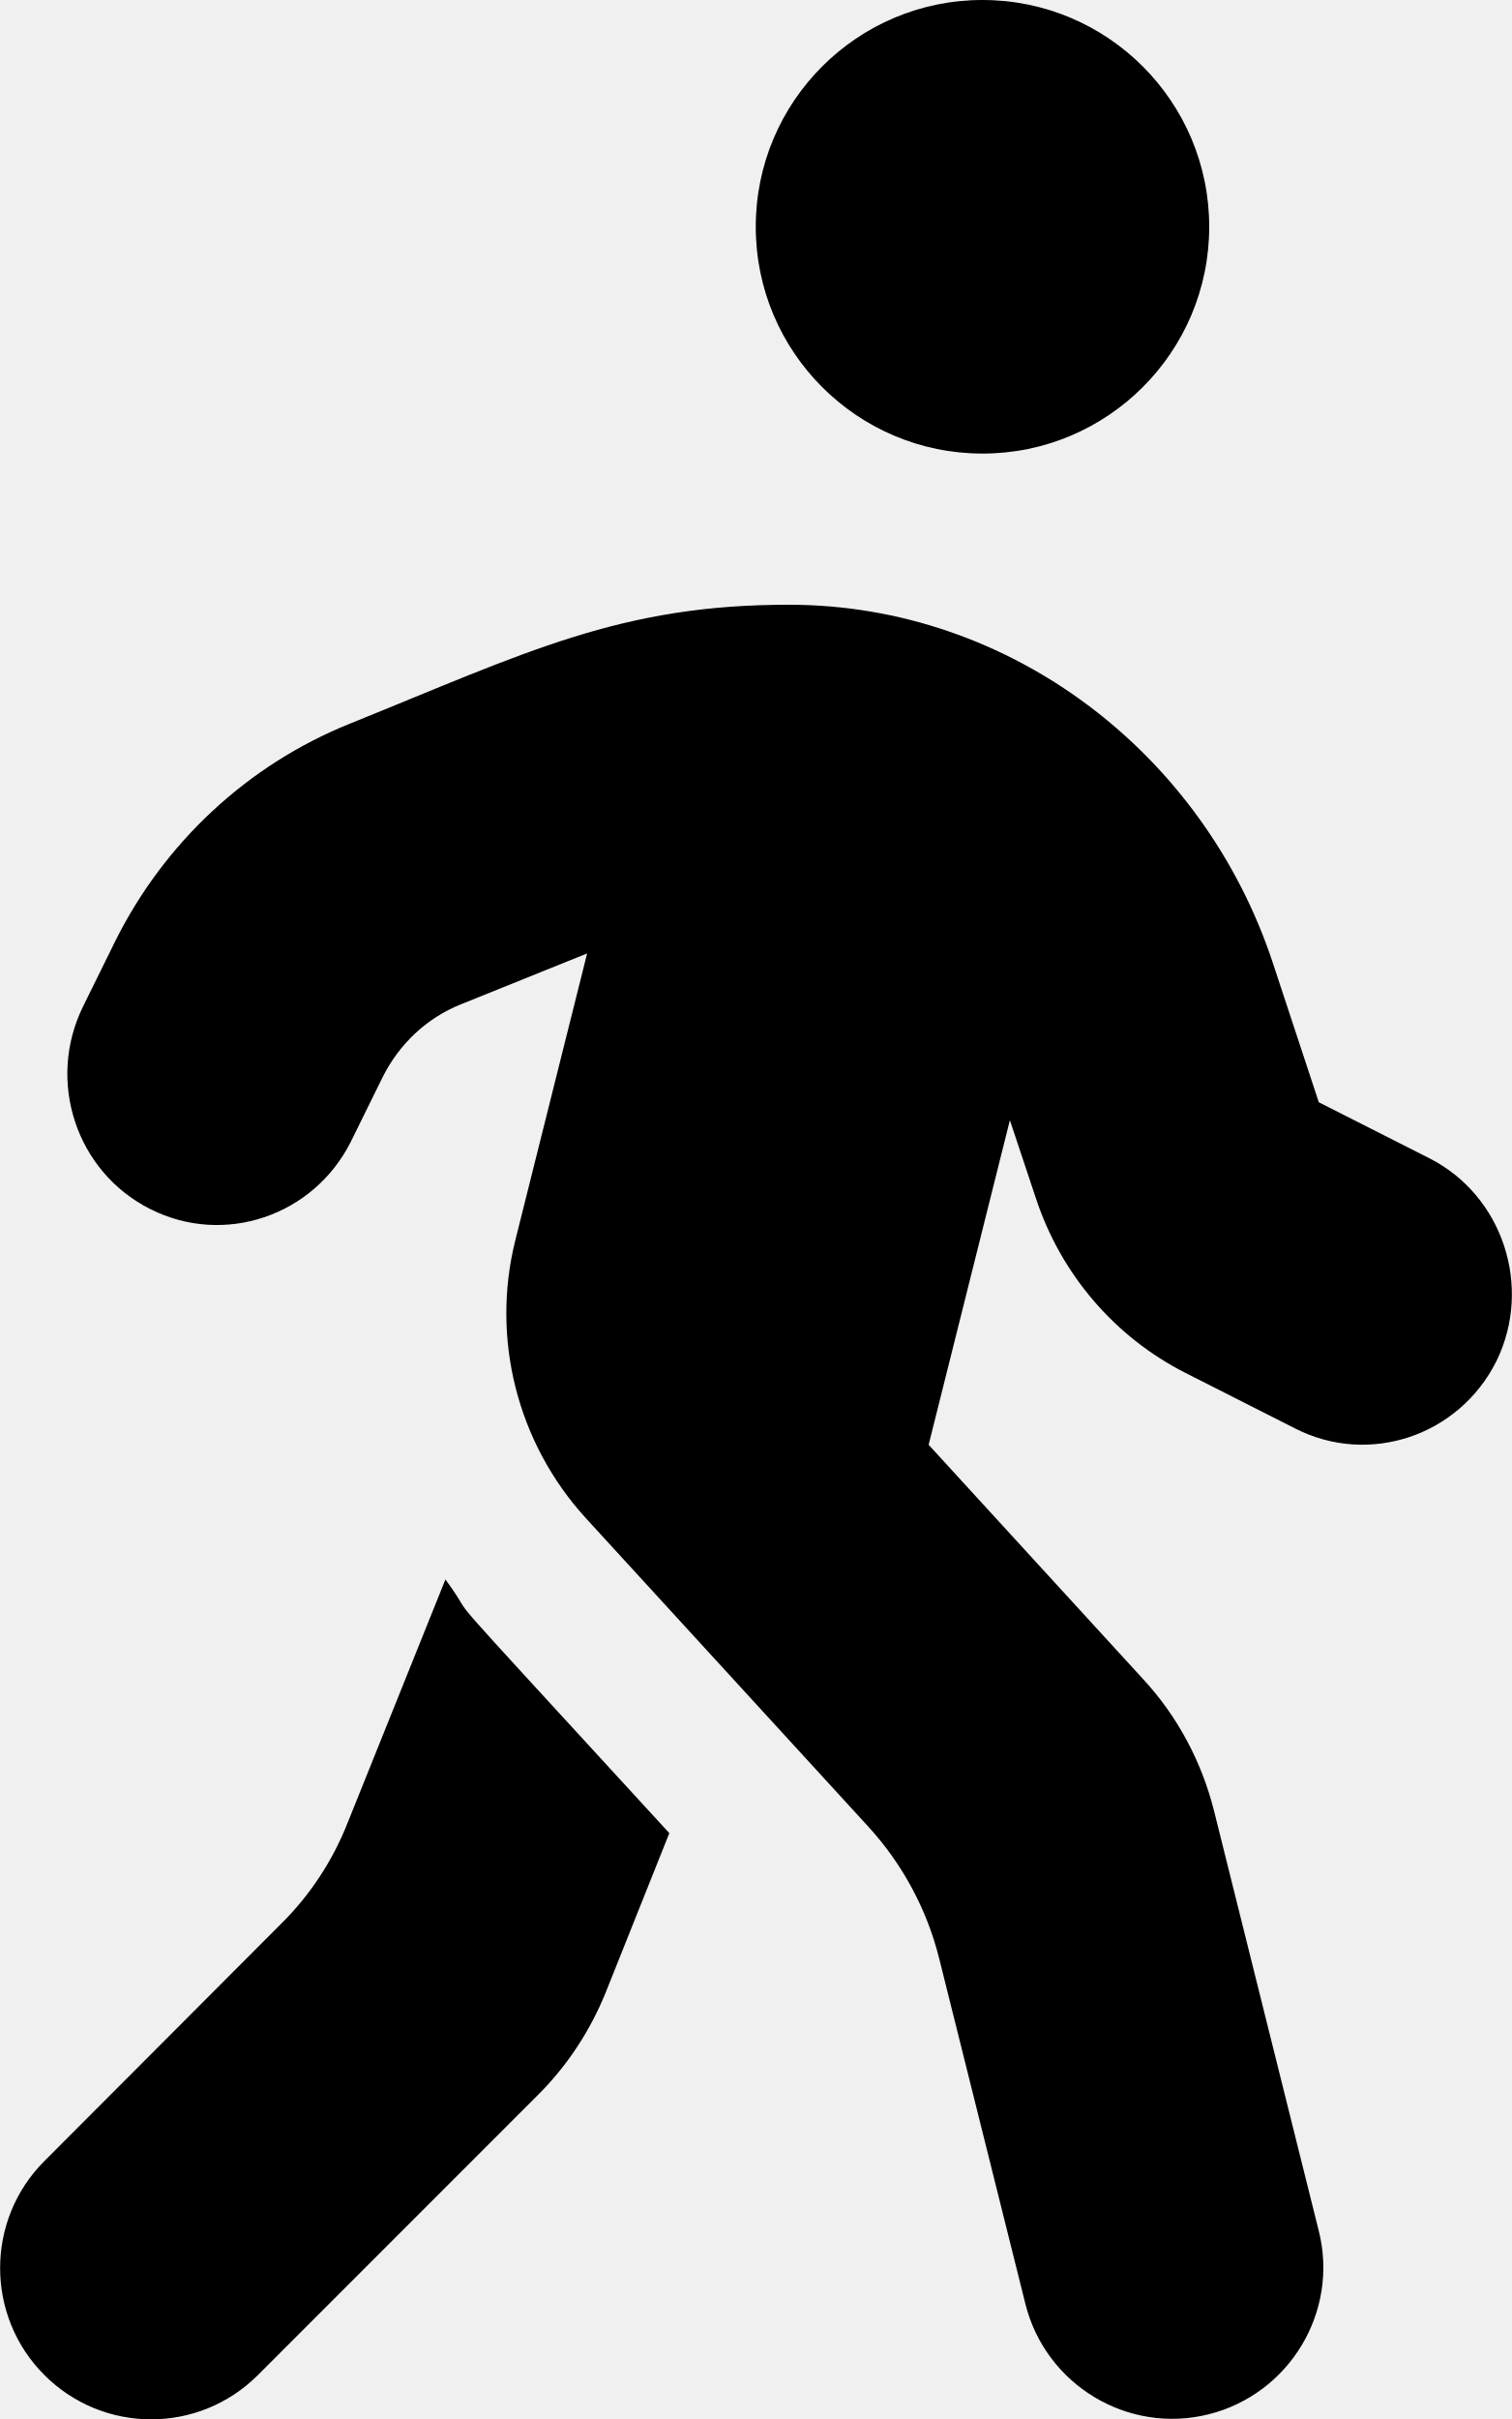
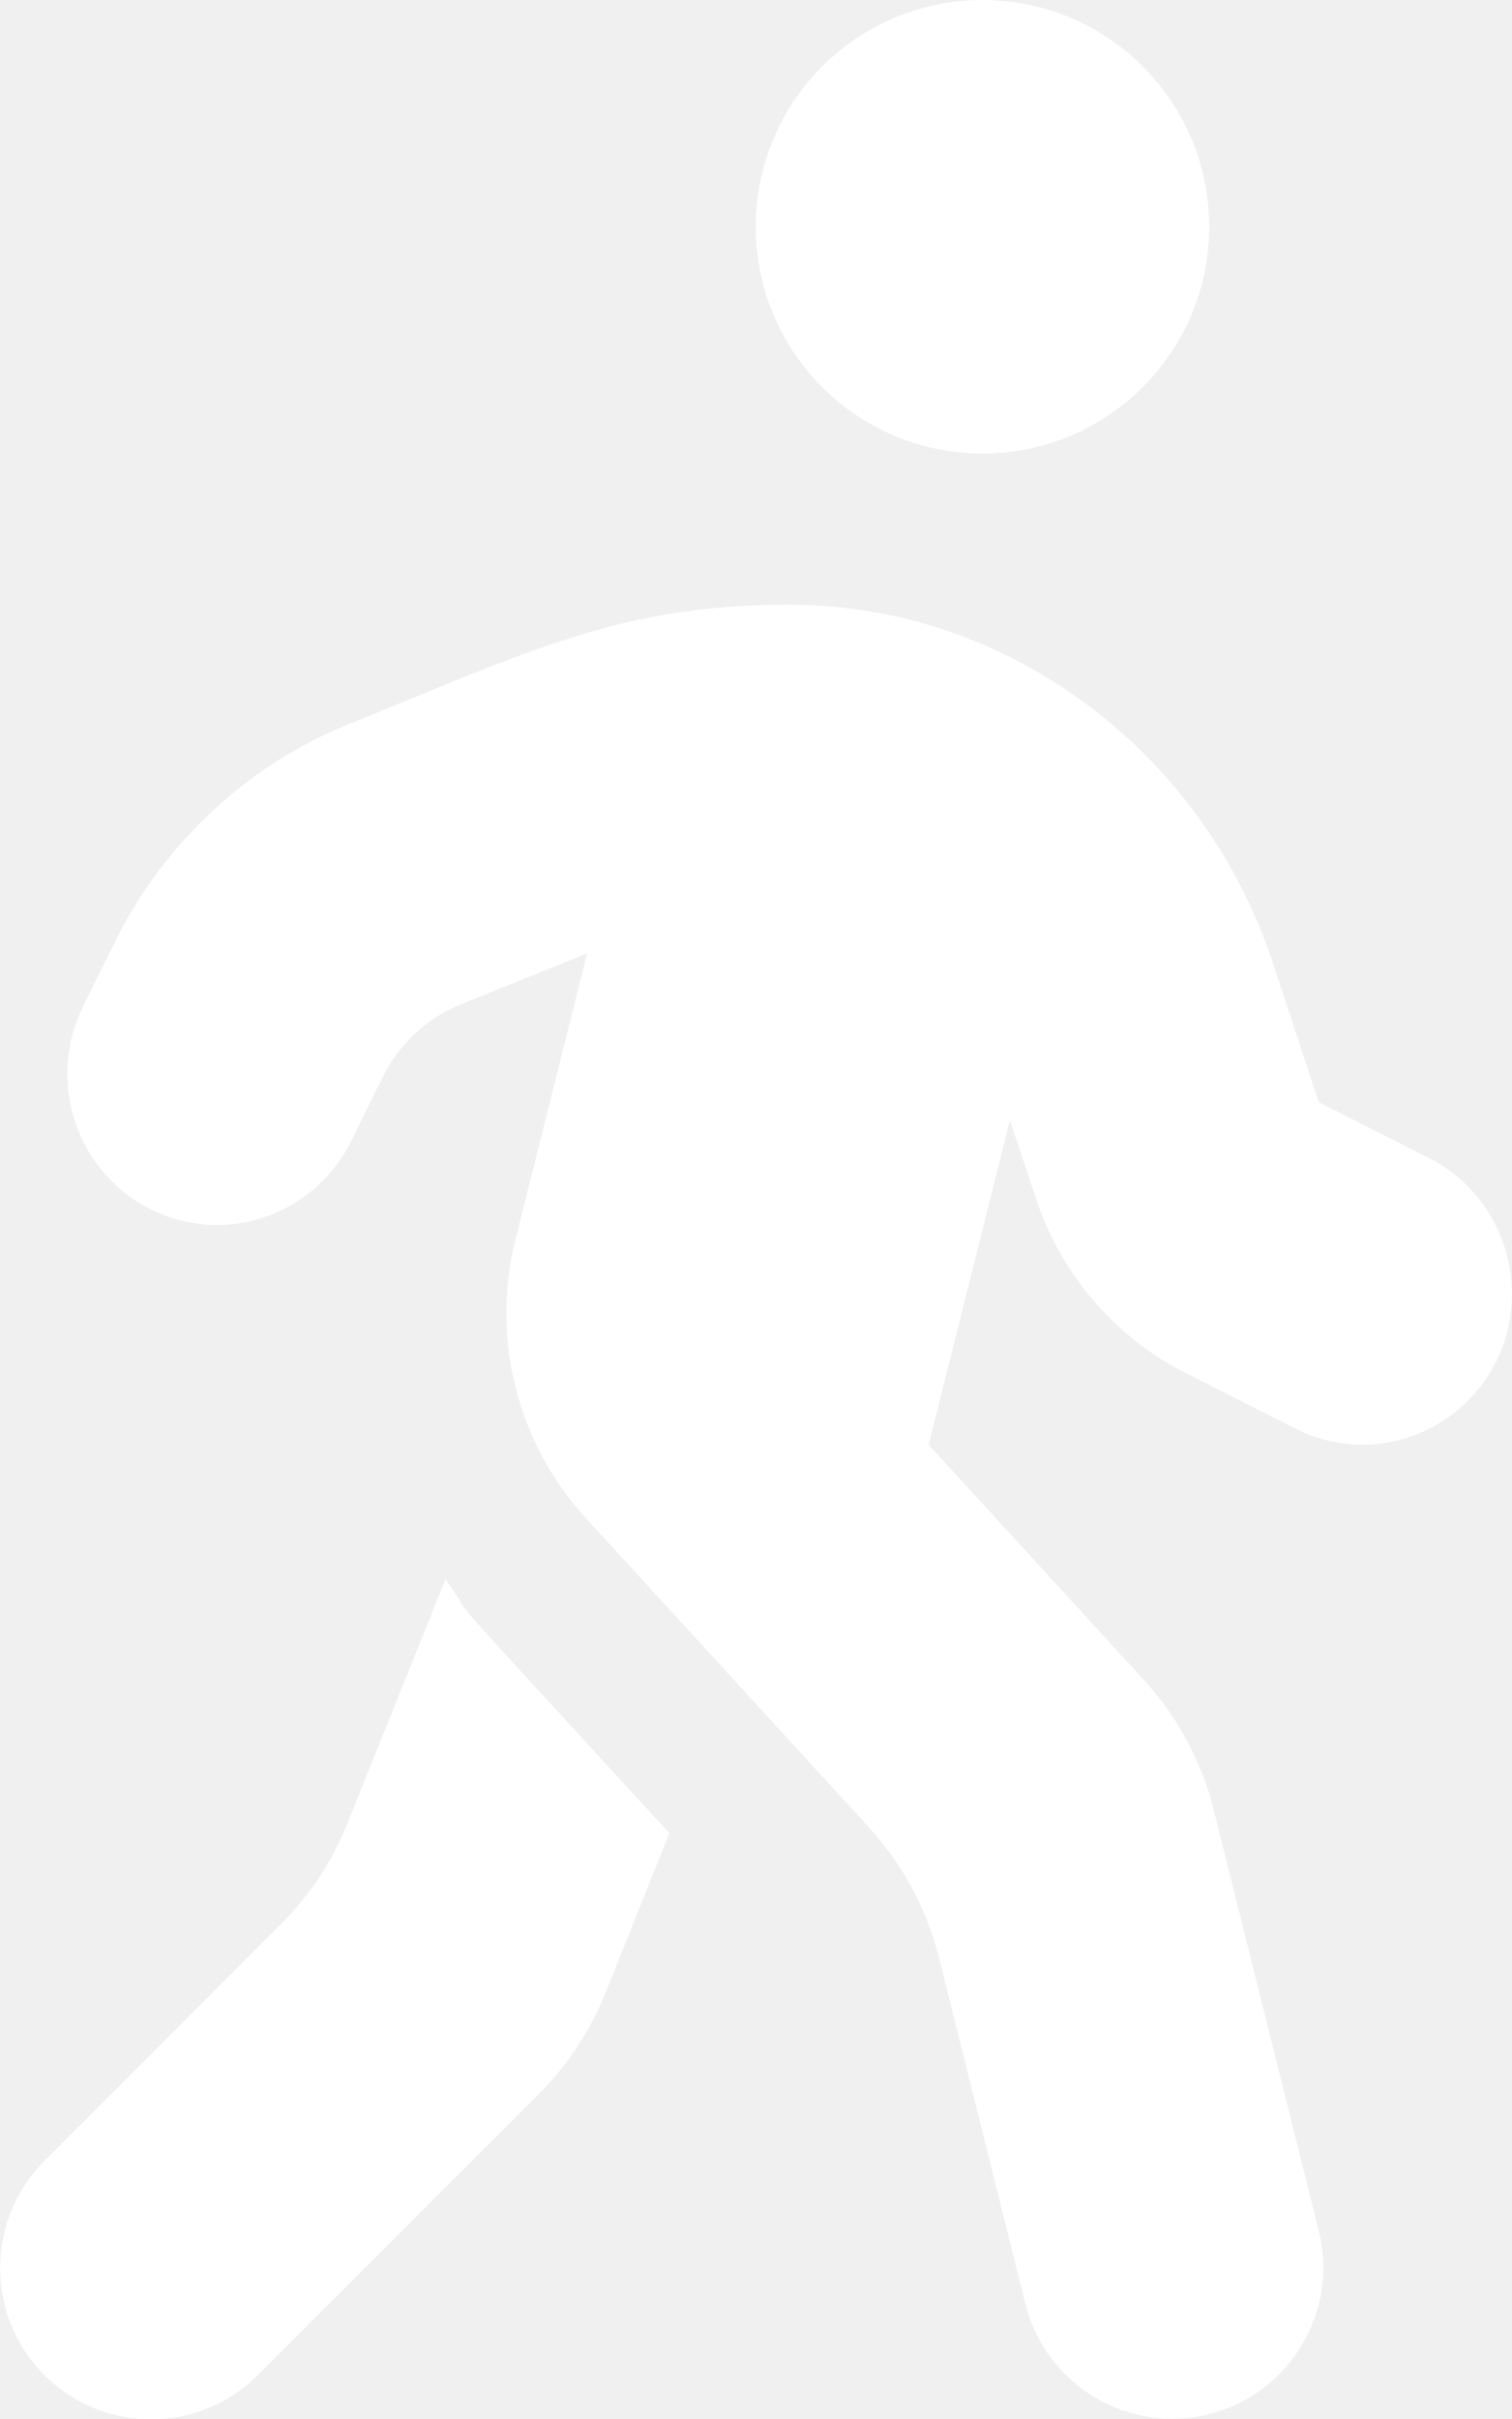
- <svg xmlns="http://www.w3.org/2000/svg" aria-hidden="true" focusable="false" data-prefix="fas" data-icon="walking" class="svg-inline--fa fa-walking fa-w-10" role="img" viewBox="0 0 320 512">
-   <path fill="currentColor" d="M208 96c26.5 0 48-21.5 48-48S234.5 0 208 0s-48 21.5-48 48 21.5 48 48 48zm94.5 149.1l-23.3-11.8-9.7-29.4c-14.7-44.6-55.7-75.8-102.2-75.9-36-.1-55.9 10.1-93.3 25.2-21.6 8.7-39.3 25.2-49.7 46.2L17.6 213c-7.8 15.8-1.5 35 14.2 42.9 15.6 7.9 34.6 1.5 42.5-14.3L81 228c3.5-7 9.3-12.5 16.5-15.4l26.8-10.8-15.2 60.7c-5.2 20.8.4 42.9 14.9 58.8l59.9 65.4c7.2 7.9 12.3 17.4 14.9 27.7l18.3 73.3c4.3 17.1 21.7 27.6 38.8 23.3 17.1-4.3 27.6-21.7 23.3-38.8l-22.2-89c-2.6-10.3-7.7-19.9-14.9-27.7l-45.5-49.7 17.2-68.7 5.5 16.5c5.3 16.1 16.7 29.4 31.7 37l23.3 11.8c15.6 7.9 34.6 1.5 42.5-14.3 7.7-15.7 1.4-35.1-14.3-43zM73.6 385.8c-3.2 8.1-8 15.4-14.2 21.5l-50 50.1c-12.5 12.5-12.5 32.8 0 45.3s32.7 12.5 45.2 0l59.4-59.4c6.1-6.1 10.9-13.4 14.2-21.5l13.5-33.8c-55.3-60.3-38.7-41.8-47.4-53.7l-20.7 51.5z" />
+ <svg xmlns="http://www.w3.org/2000/svg" version="1.1" id="Layer_1" focusable="false" x="0px" y="0px" viewBox="0 0 320 512" style="enable-background:new 0 0 320 512;" xml:space="preserve">
+   <style type="text/css">
+ 	.st0{fill:#FFFFFF;}
+ </style>
+   <path class="st0" d="M208,96c26.5,0,48-21.5,48-48S234.5,0,208,0s-48,21.5-48,48S181.5,96,208,96z M302.5,245.1l-23.3-11.8  l-9.7-29.4c-14.7-44.6-55.7-75.8-102.2-75.9c-36-0.1-55.9,10.1-93.3,25.2c-21.6,8.7-39.3,25.2-49.7,46.2L17.6,213  c-7.8,15.8-1.5,35,14.2,42.9c15.6,7.9,34.6,1.5,42.5-14.3L81,228c3.5-7,9.3-12.5,16.5-15.4l26.8-10.8l-15.2,60.7  c-5.2,20.8,0.4,42.9,14.9,58.8l59.9,65.4c7.2,7.9,12.3,17.4,14.9,27.7l18.3,73.3c4.3,17.1,21.7,27.6,38.8,23.3s27.6-21.7,23.3-38.8  l-22.2-89c-2.6-10.3-7.7-19.9-14.9-27.7l-45.5-49.7l17.2-68.7l5.5,16.5c5.3,16.1,16.7,29.4,31.7,37l23.3,11.8  c15.6,7.9,34.6,1.5,42.5-14.3C324.5,272.4,318.2,253,302.5,245.1L302.5,245.1z M73.6,385.8c-3.2,8.1-8,15.4-14.2,21.5l-50,50.1  c-12.5,12.5-12.5,32.8,0,45.3c12.5,12.5,32.7,12.5,45.2,0l59.4-59.4c6.1-6.1,10.9-13.4,14.2-21.5l13.5-33.8  c-55.3-60.3-38.7-41.8-47.4-53.7C94.3,334.3,73.6,385.8,73.6,385.8z" />
</svg>
